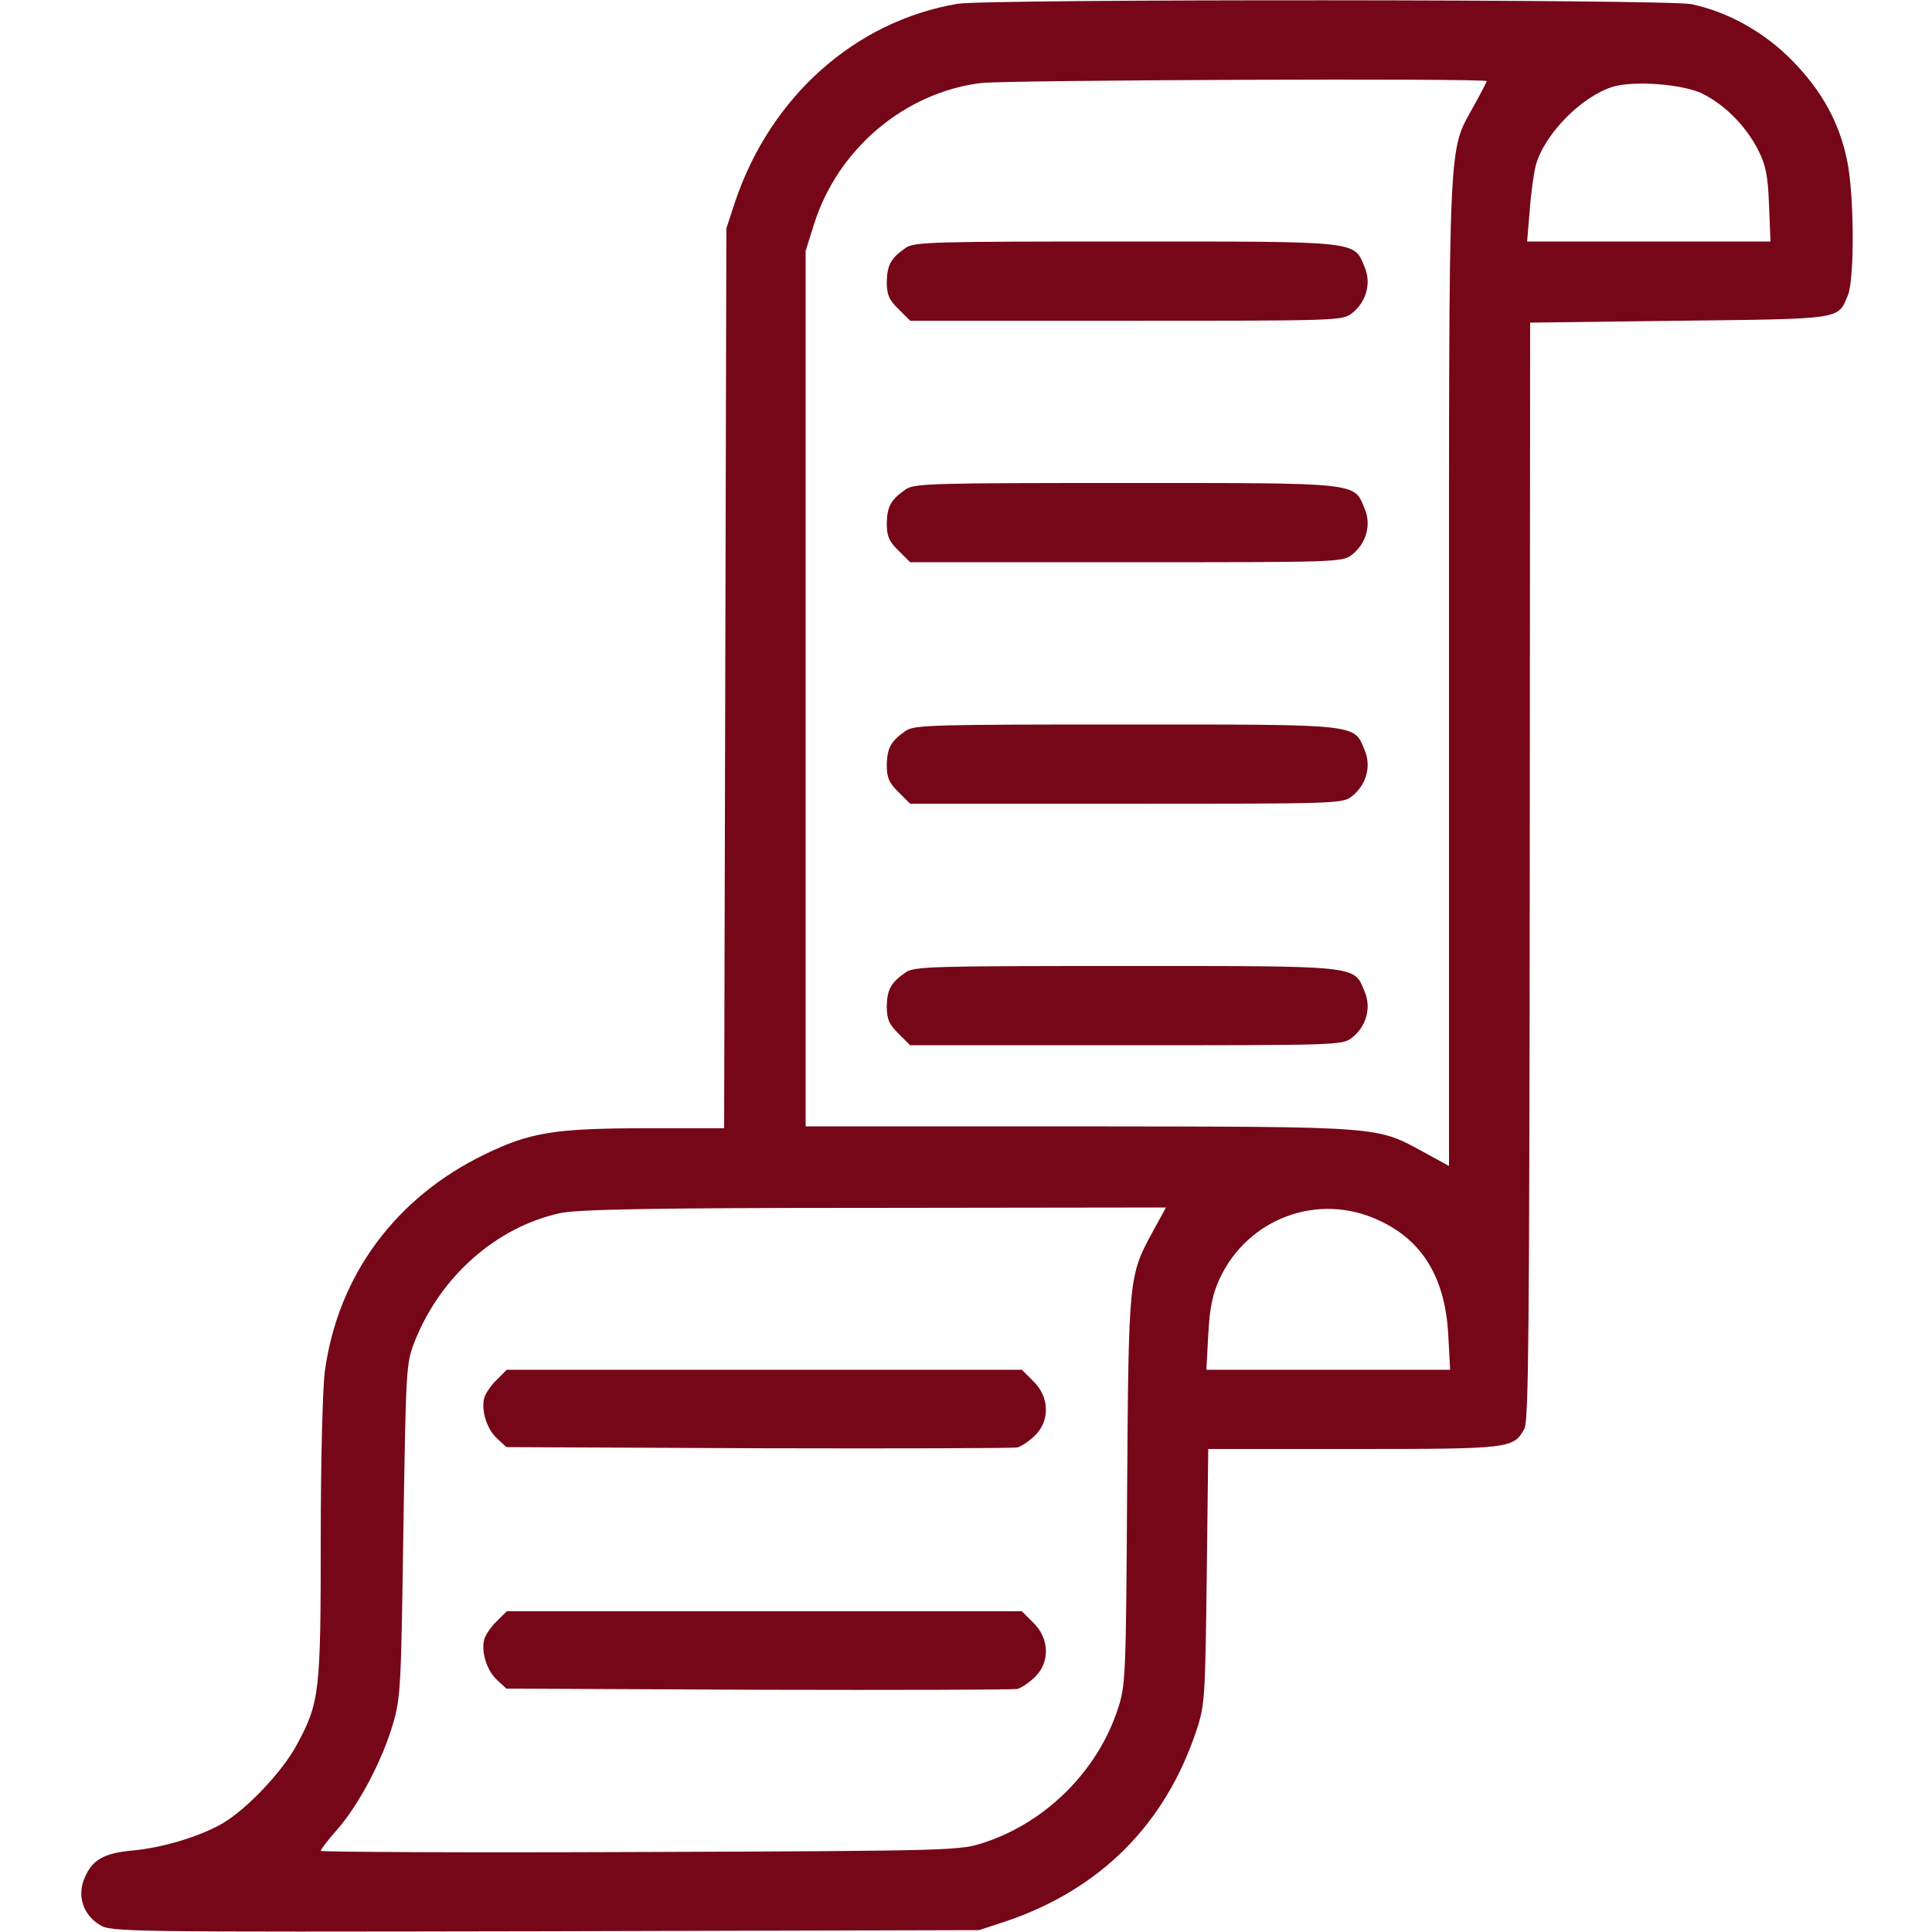
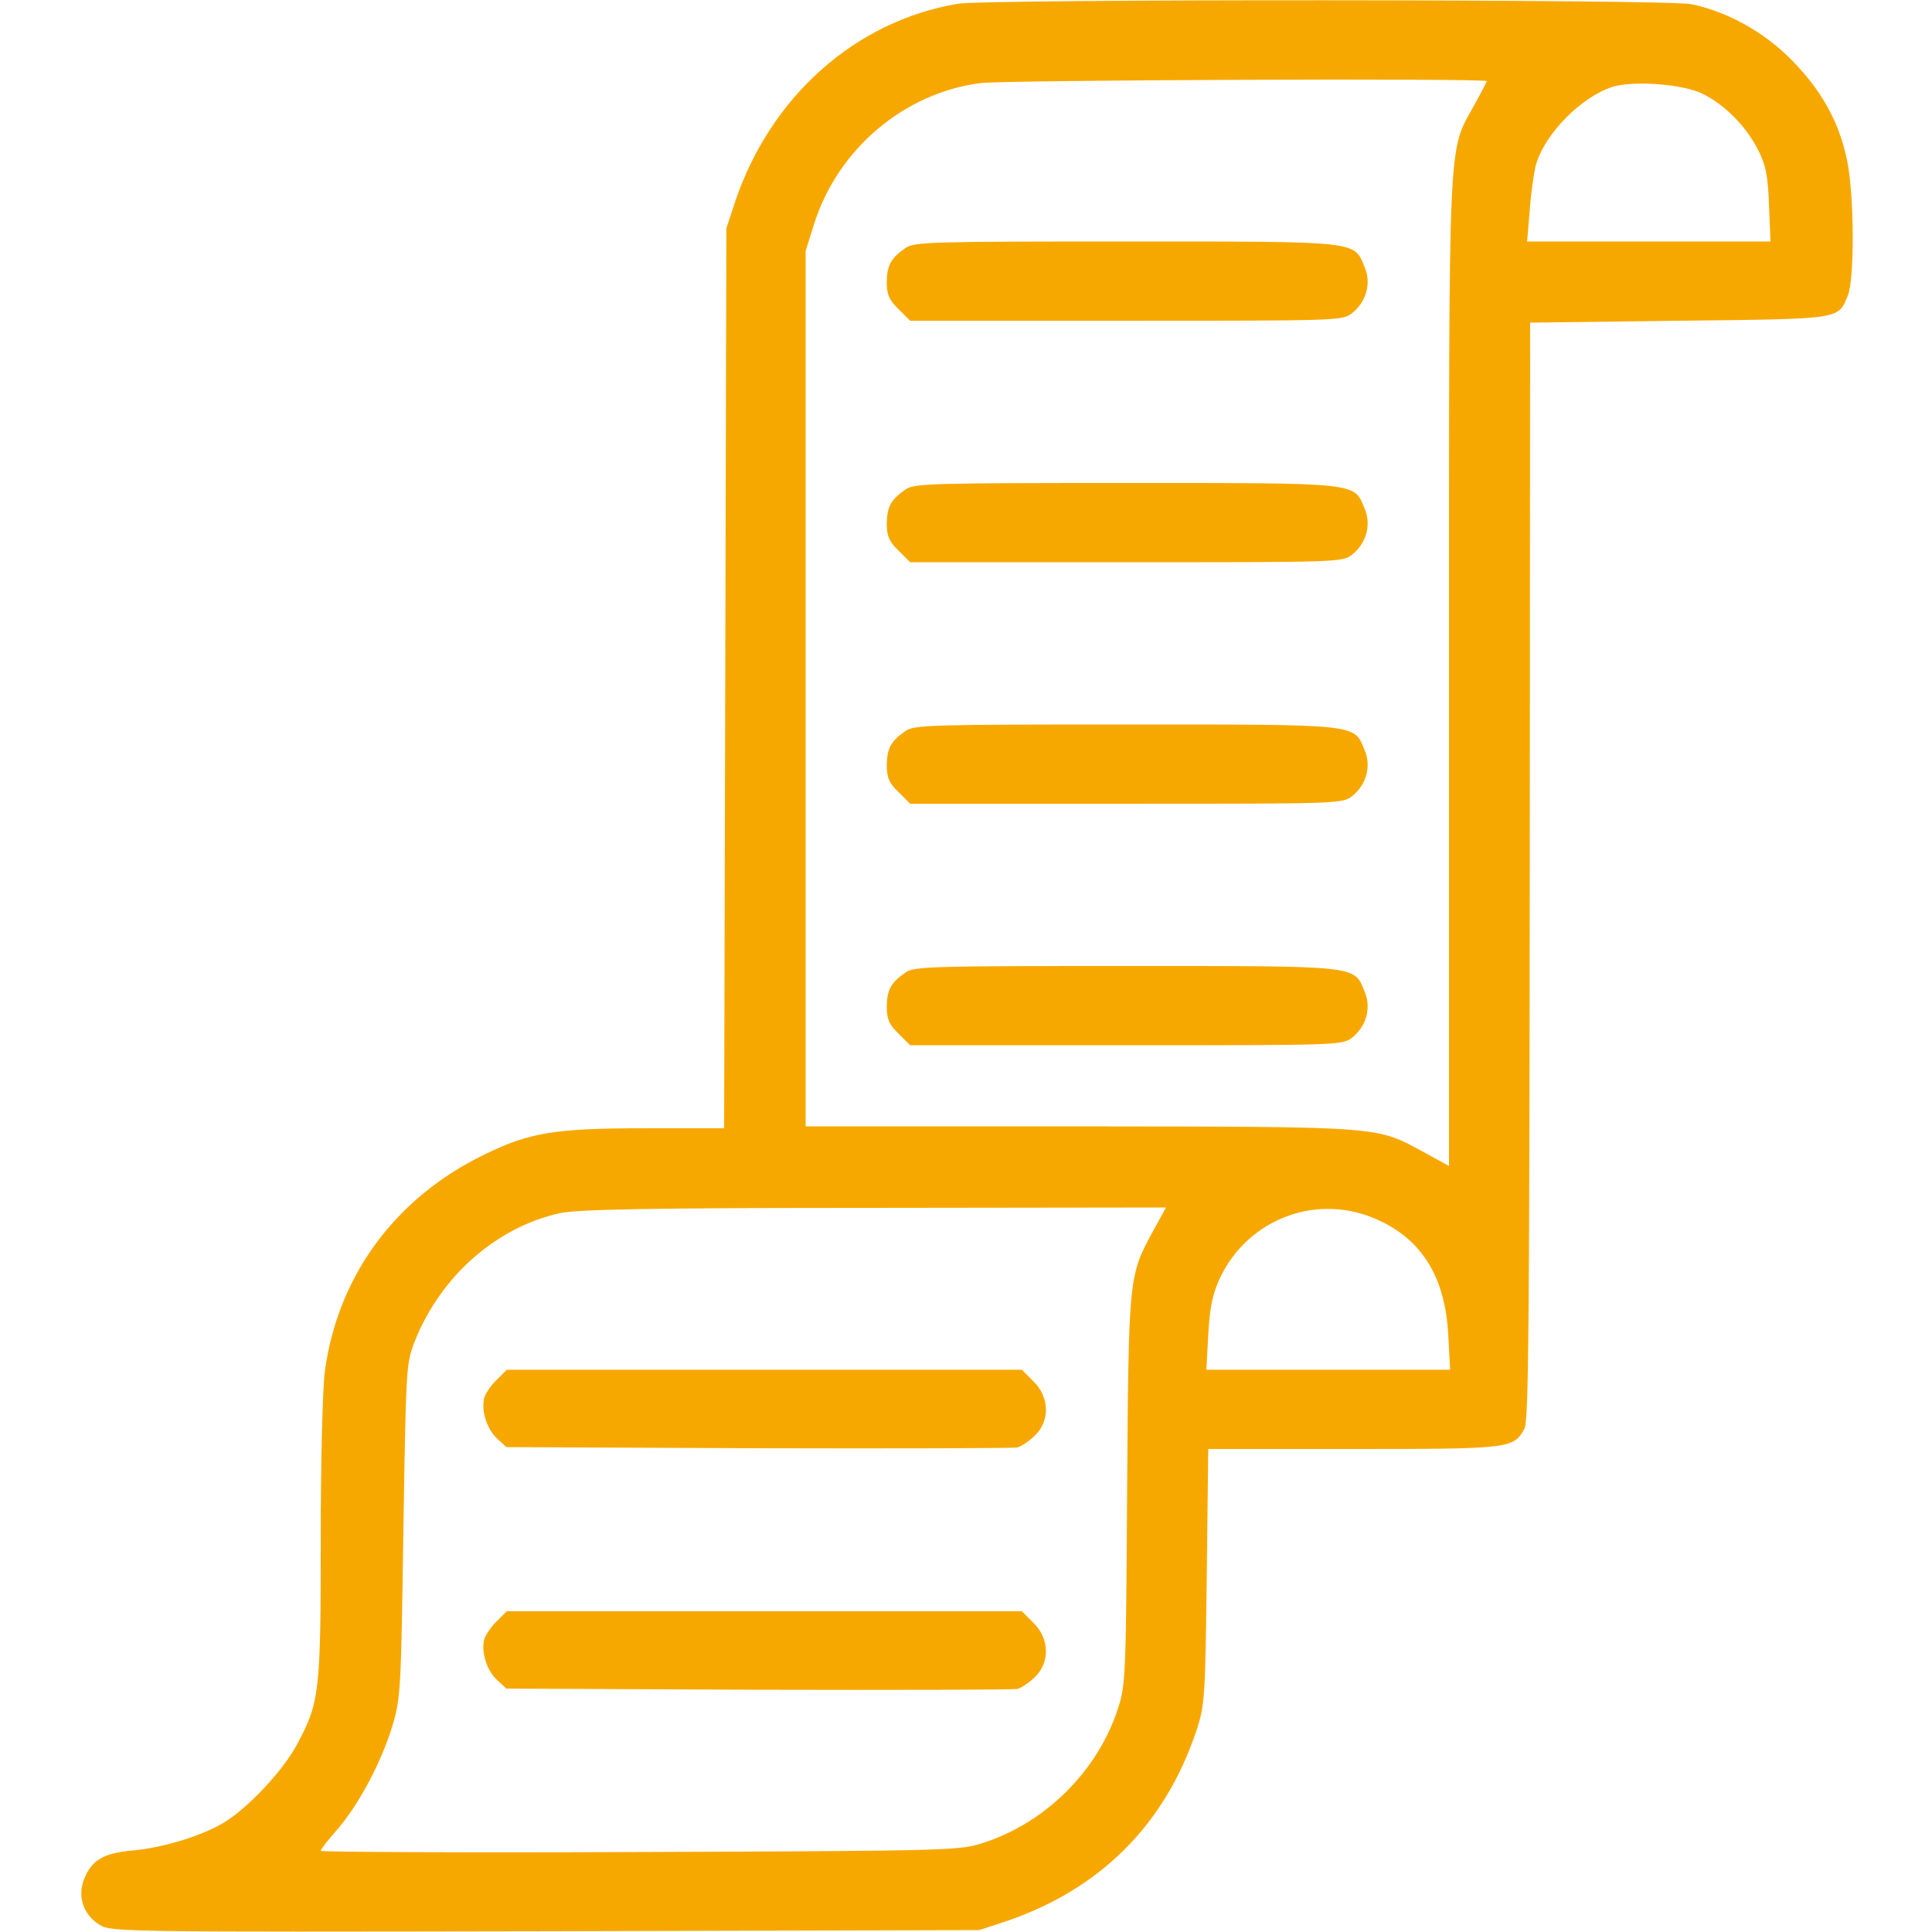
<svg xmlns="http://www.w3.org/2000/svg" width="512" height="512" viewBox="0 0 512 512" fill="none">
-   <path d="M253.8 1C226.6 5.6 204.2 25.6 194.8 53.5L192.5 60.5L192.2 179.7L191.9 299H171.2C147.1 299 140.4 300.1 128.5 305.9C104.9 317.3 89.6 337.9 86.1 363.3C85.5 367.8 85 387 85 407.9C85 448.4 84.7 451.2 78.7 462.3C75 469.3 65.5 479.4 59 483.2C53 486.7 43 489.7 35.1 490.4C27.5 491.1 24.4 492.9 22.4 497.7C20.4 502.4 22 507.4 26.4 510.1C29.4 512 32.3 512 144.5 511.8L259.5 511.5L266.5 509.2C291.6 500.7 308.8 483.5 317.1 458.5C319.3 451.9 319.4 449.7 319.8 417.7L320.2 384H358.6C400.3 384 401.1 383.9 404 378.6C405.1 376.4 405.3 352.4 405.4 230.8L405.5 85.5L445.1 85C488.5 84.5 487 84.7 489.7 78.3C491.5 73.9 491.4 51.6 489.5 42.5C487.4 32.3 482.7 23.9 474.8 15.9C467.4 8.4 457.8 3.1 448.2 1.1C442 -0.2 261.4 -0.3 253.8 1ZM394 21.5C394 21.7 392.4 24.8 390.5 28.2C383.7 40.6 384 33.5 384 178.2V309L377.8 305.6C364.5 298.4 367.8 298.6 286.5 298.5H213.5V182.5V66.5L215.7 59.5C222 39.4 239.8 24.5 260 22C266.9 21.2 394 20.7 394 21.5ZM451.1 24.8C457 27.7 462.5 33.2 465.8 39.5C467.9 43.6 468.5 46.2 468.8 54.2L469.2 64H437H404.7L405.4 55.7C405.7 51.2 406.5 45.8 407 43.8C409.3 35.5 419.1 25.6 427.4 23C433 21.3 446 22.3 451.1 24.8ZM305.6 326.2C299.1 338.1 299.1 338.2 298.7 395C298.4 444.6 298.3 446.7 296.2 453C290.9 469.2 277.3 482.8 261.1 488.2C254.5 490.4 254.4 490.5 169.8 490.8C123.1 491 85 490.8 85 490.5C85 490.1 87 487.5 89.5 484.7C95.1 478.2 101.2 466.8 104.1 457C106.2 449.9 106.3 447 106.9 405.5C107.6 362.4 107.6 361.4 109.9 355.5C116.7 338.3 131.5 325.2 148.4 321.5C153.2 320.5 171.6 320.1 231.7 320.1L309 320L305.6 326.2ZM365.4 323.4C377 328.7 383 338.7 383.8 353.7L384.3 363H352H319.7L320.2 353.7C320.6 346.5 321.3 343.1 323.2 338.9C330.7 322.8 349.4 315.9 365.4 323.4Z" fill="#760718" />
-   <path d="M240 65.7C236.1 68.4 235.1 70.2 235 74.7C235 78 235.6 79.5 238.1 81.9L241.2 85H298.4C354.4 85 355.8 85 358.3 83C362.1 80 363.5 75 361.6 70.7C358.8 63.8 360.4 64 298.3 64C247.3 64 242.2 64.1 240 65.7Z" fill="#760718" />
-   <path d="M240 129.7C236.1 132.4 235.1 134.2 235 138.7C235 142 235.6 143.5 238.1 145.9L241.2 149H298.4C354.4 149 355.8 149 358.3 147C362.1 144 363.5 139 361.6 134.7C358.8 127.8 360.4 128 298.3 128C247.3 128 242.2 128.1 240 129.7Z" fill="#760718" />
-   <path d="M240 193.7C236.1 196.4 235.1 198.2 235 202.7C235 206 235.6 207.5 238.1 209.9L241.2 213H298.4C354.4 213 355.8 213 358.3 211C362.1 208 363.5 203 361.6 198.7C358.8 191.8 360.4 192 298.3 192C247.3 192 242.2 192.1 240 193.7Z" fill="#760718" />
-   <path d="M240 257.7C236.1 260.4 235.1 262.2 235 266.7C235 270 235.6 271.5 238.1 273.9L241.2 277H298.4C354.4 277 355.8 277 358.3 275C362.1 272 363.5 267 361.6 262.7C358.8 255.8 360.4 256 298.3 256C247.3 256 242.2 256.1 240 257.7Z" fill="#760718" />
-   <path d="M131.7 365.6C130.2 367 128.8 369.1 128.4 370.2C127.4 373.5 128.9 378.5 131.6 381.1L134.2 383.5L200.8 383.8C237.5 383.9 268.4 383.8 269.6 383.6C270.7 383.3 272.9 381.8 274.3 380.4C278.3 376.5 278.1 370.2 273.9 366.1L270.8 363H202.6H134.3L131.7 365.6Z" fill="#760718" />
-   <path d="M131.7 429.6C130.2 431 128.8 433.1 128.4 434.2C127.4 437.5 128.9 442.5 131.6 445.1L134.2 447.5L200.8 447.8C237.5 447.9 268.4 447.8 269.6 447.6C270.7 447.3 272.9 445.8 274.3 444.4C278.3 440.5 278.1 434.2 273.9 430.1L270.8 427H202.6H134.3L131.7 429.6Z" fill="#760718" />
+   <path d="M253.8 1C226.6 5.6 204.2 25.6 194.8 53.5L192.5 60.5L192.2 179.7L191.9 299H171.2C147.1 299 140.4 300.1 128.5 305.9C104.9 317.3 89.6 337.9 86.1 363.3C85.5 367.8 85 387 85 407.9C85 448.4 84.7 451.2 78.7 462.3C75 469.3 65.5 479.4 59 483.2C53 486.7 43 489.7 35.1 490.4C27.5 491.1 24.4 492.9 22.4 497.7C20.4 502.4 22 507.4 26.4 510.1C29.4 512 32.3 512 144.5 511.8L259.5 511.5L266.5 509.2C291.6 500.7 308.8 483.5 317.1 458.5C319.3 451.9 319.4 449.7 319.8 417.7L320.2 384H358.6C400.3 384 401.1 383.9 404 378.6C405.1 376.4 405.3 352.4 405.4 230.8L405.5 85.5L445.1 85C488.5 84.5 487 84.7 489.7 78.3C491.5 73.9 491.4 51.6 489.5 42.5C487.4 32.3 482.7 23.9 474.8 15.9C467.4 8.4 457.8 3.1 448.2 1.1C442 -0.2 261.4 -0.3 253.8 1ZM394 21.5C394 21.7 392.4 24.8 390.5 28.2C383.7 40.6 384 33.5 384 178.2V309L377.8 305.6C364.5 298.4 367.8 298.6 286.5 298.5H213.5V182.5V66.5L215.7 59.5C222 39.4 239.8 24.5 260 22C266.9 21.2 394 20.7 394 21.5ZM451.1 24.8C457 27.7 462.5 33.2 465.8 39.5C467.9 43.6 468.5 46.2 468.8 54.2L469.2 64H437H404.7L405.4 55.7C405.7 51.2 406.5 45.8 407 43.8C409.3 35.5 419.1 25.6 427.4 23C433 21.3 446 22.3 451.1 24.8ZM305.6 326.2C299.1 338.1 299.1 338.2 298.7 395C298.4 444.6 298.3 446.7 296.2 453C290.9 469.2 277.3 482.8 261.1 488.2C254.5 490.4 254.4 490.5 169.8 490.8C123.1 491 85 490.8 85 490.5C85 490.1 87 487.5 89.5 484.7C95.1 478.2 101.2 466.8 104.1 457C106.2 449.9 106.3 447 106.9 405.5C107.6 362.4 107.6 361.4 109.9 355.5C116.7 338.3 131.5 325.2 148.4 321.5C153.2 320.5 171.6 320.1 231.7 320.1L309 320L305.6 326.2ZM365.4 323.4C377 328.7 383 338.7 383.8 353.7L384.3 363H352H319.7L320.2 353.7C320.6 346.5 321.3 343.1 323.2 338.9C330.7 322.8 349.4 315.9 365.4 323.4Z" fill="#f7a800" />
+   <path d="M240 65.7C236.1 68.4 235.1 70.2 235 74.7C235 78 235.6 79.5 238.1 81.9L241.2 85H298.4C354.4 85 355.8 85 358.3 83C362.1 80 363.5 75 361.6 70.7C358.8 63.8 360.4 64 298.3 64C247.3 64 242.2 64.1 240 65.7Z" fill="#f7a800" />
+   <path d="M240 129.7C236.1 132.4 235.1 134.2 235 138.7C235 142 235.6 143.5 238.1 145.9L241.2 149H298.4C354.4 149 355.8 149 358.3 147C362.1 144 363.5 139 361.6 134.7C358.8 127.8 360.4 128 298.3 128C247.3 128 242.2 128.1 240 129.7Z" fill="#f7a800" />
+   <path d="M240 193.7C236.1 196.4 235.1 198.2 235 202.7C235 206 235.6 207.5 238.1 209.9L241.2 213H298.4C354.4 213 355.8 213 358.3 211C362.1 208 363.5 203 361.6 198.7C358.8 191.8 360.4 192 298.3 192C247.3 192 242.2 192.1 240 193.7Z" fill="#f7a800" />
+   <path d="M240 257.7C236.1 260.4 235.1 262.2 235 266.7C235 270 235.6 271.5 238.1 273.9L241.2 277H298.4C354.4 277 355.8 277 358.3 275C362.1 272 363.5 267 361.6 262.7C358.8 255.8 360.4 256 298.3 256C247.3 256 242.2 256.1 240 257.7Z" fill="#f7a800" />
+   <path d="M131.7 365.6C130.2 367 128.8 369.1 128.4 370.2C127.4 373.5 128.9 378.5 131.6 381.1L134.2 383.5L200.8 383.8C237.5 383.9 268.4 383.8 269.6 383.6C270.7 383.3 272.9 381.8 274.3 380.4C278.3 376.5 278.1 370.2 273.9 366.1L270.8 363H202.6H134.3L131.7 365.6Z" fill="#f7a800" />
+   <path d="M131.7 429.6C130.2 431 128.8 433.1 128.4 434.2C127.4 437.5 128.9 442.5 131.6 445.1L134.2 447.5L200.8 447.8C237.5 447.9 268.4 447.8 269.6 447.6C270.7 447.3 272.9 445.8 274.3 444.4C278.3 440.5 278.1 434.2 273.9 430.1L270.8 427H202.6H134.3L131.7 429.6Z" fill="#f7a800" />
</svg>
